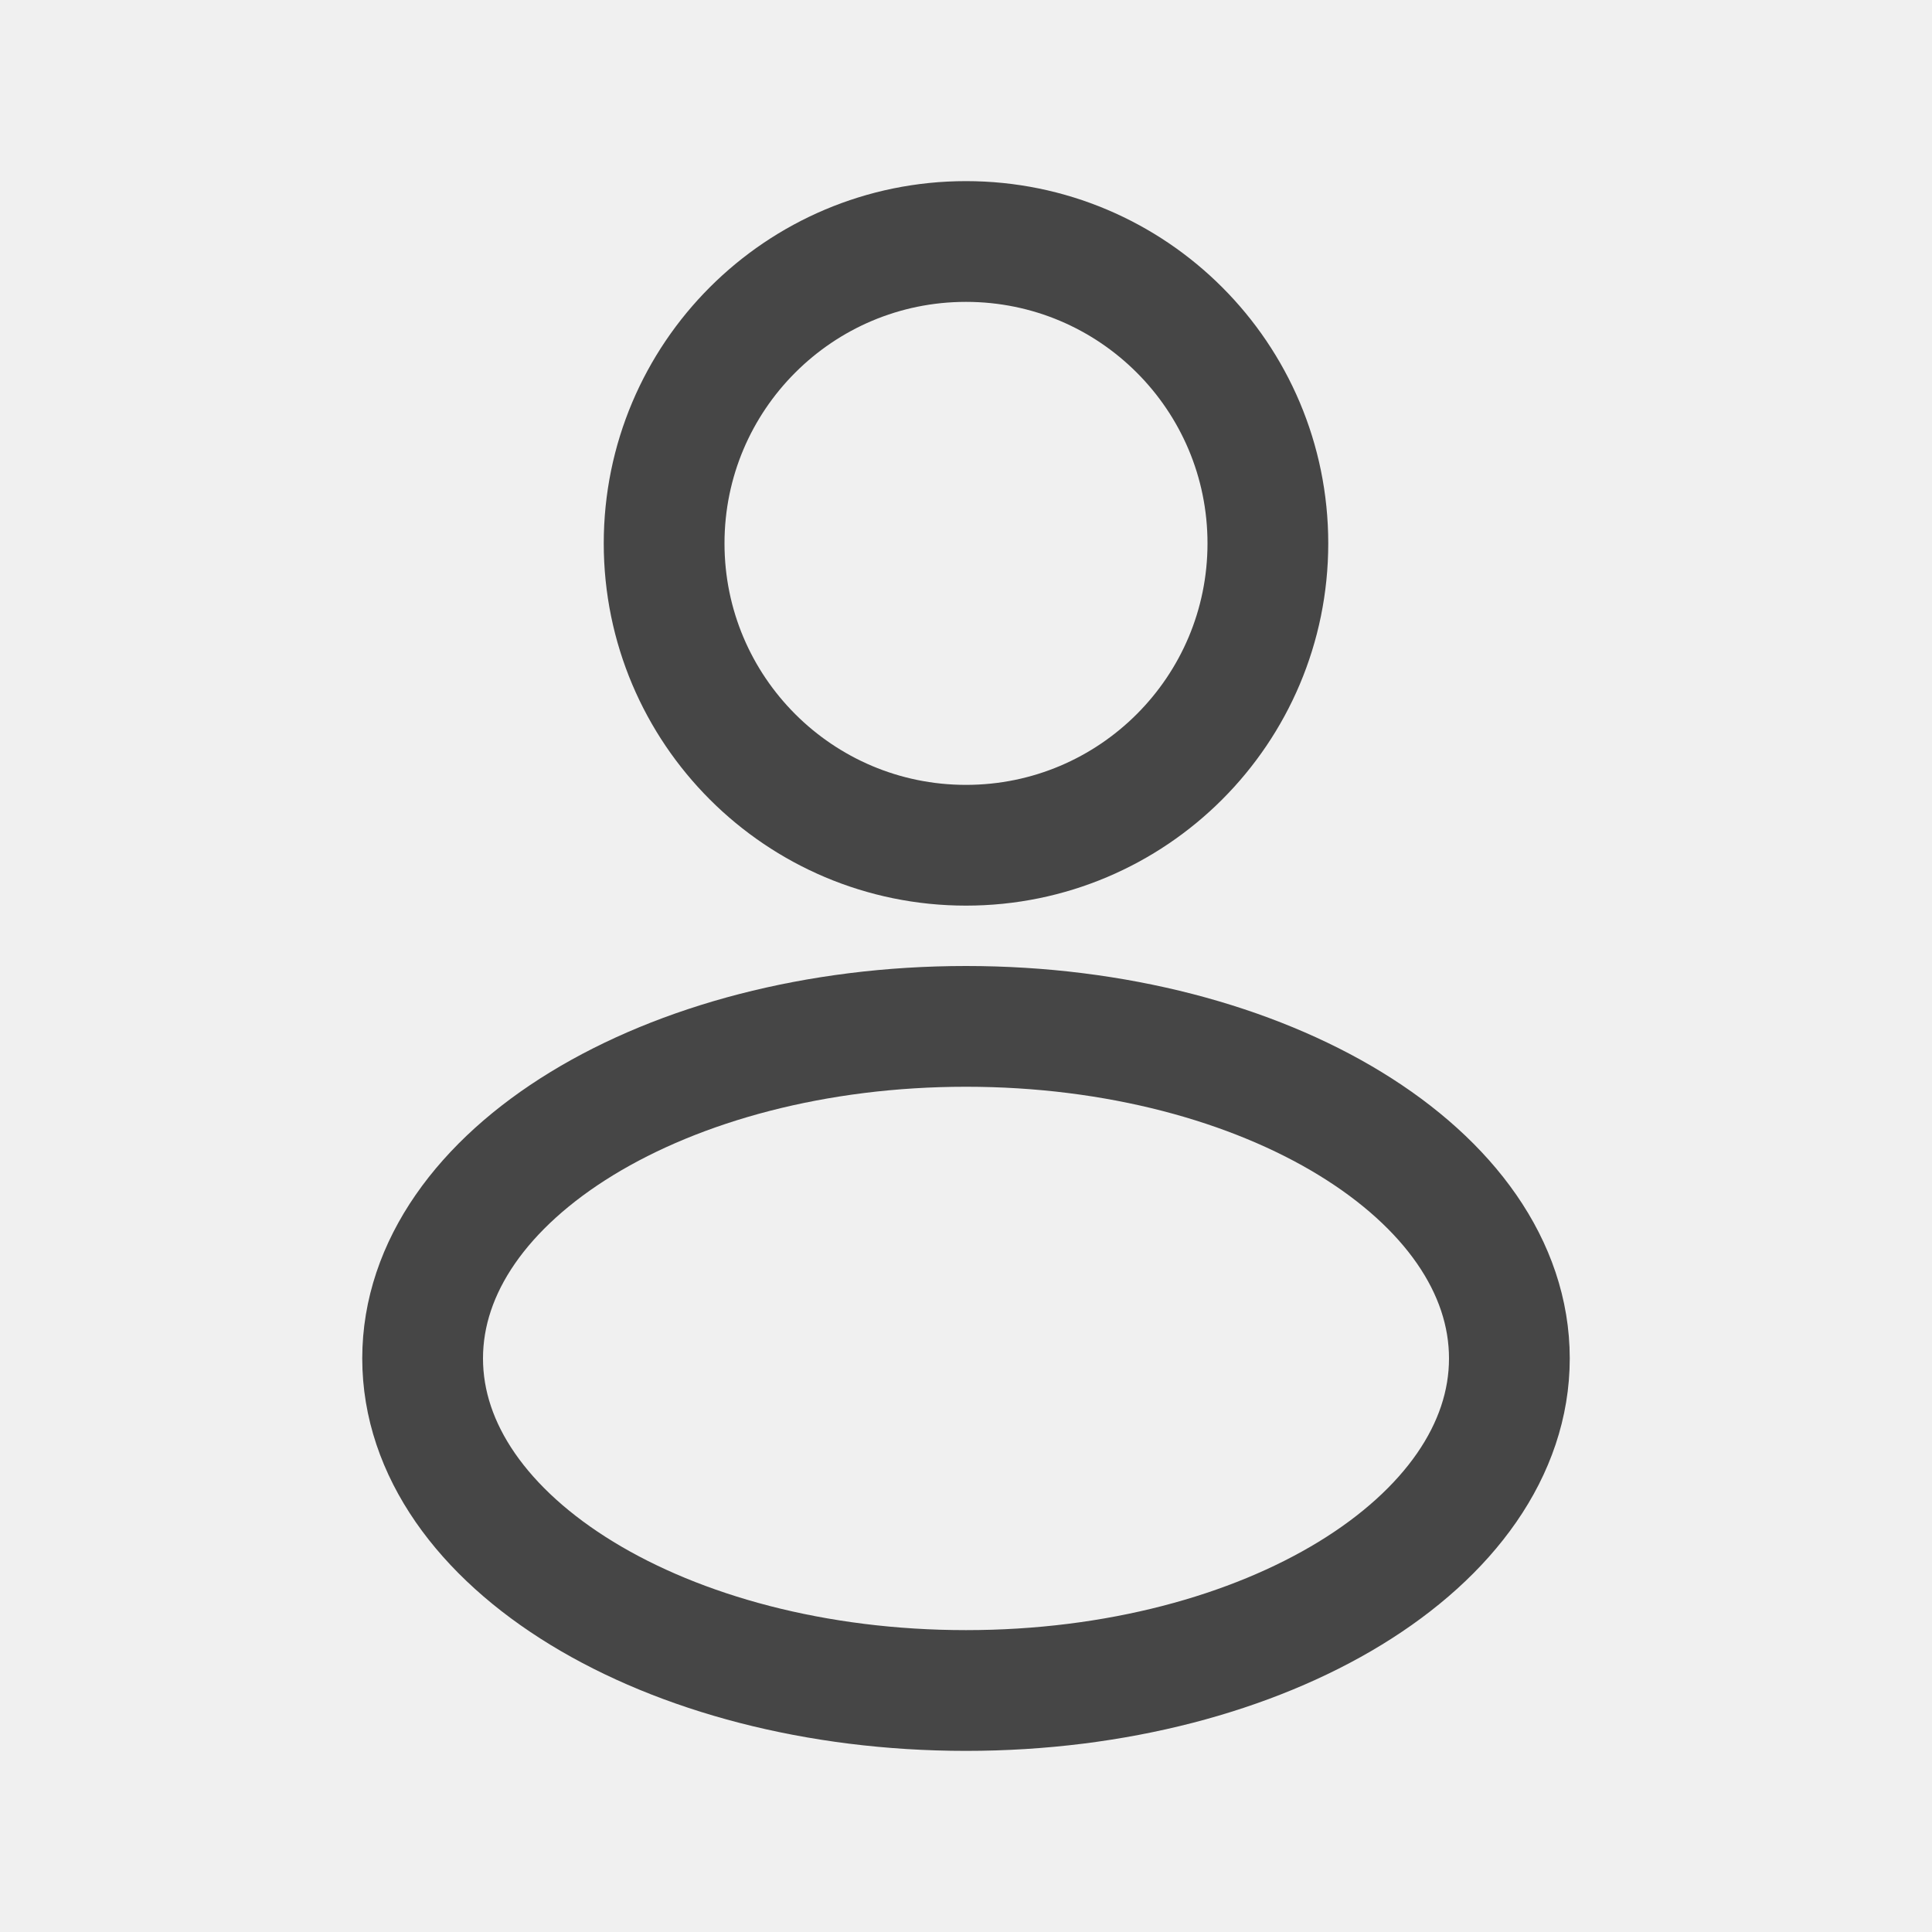
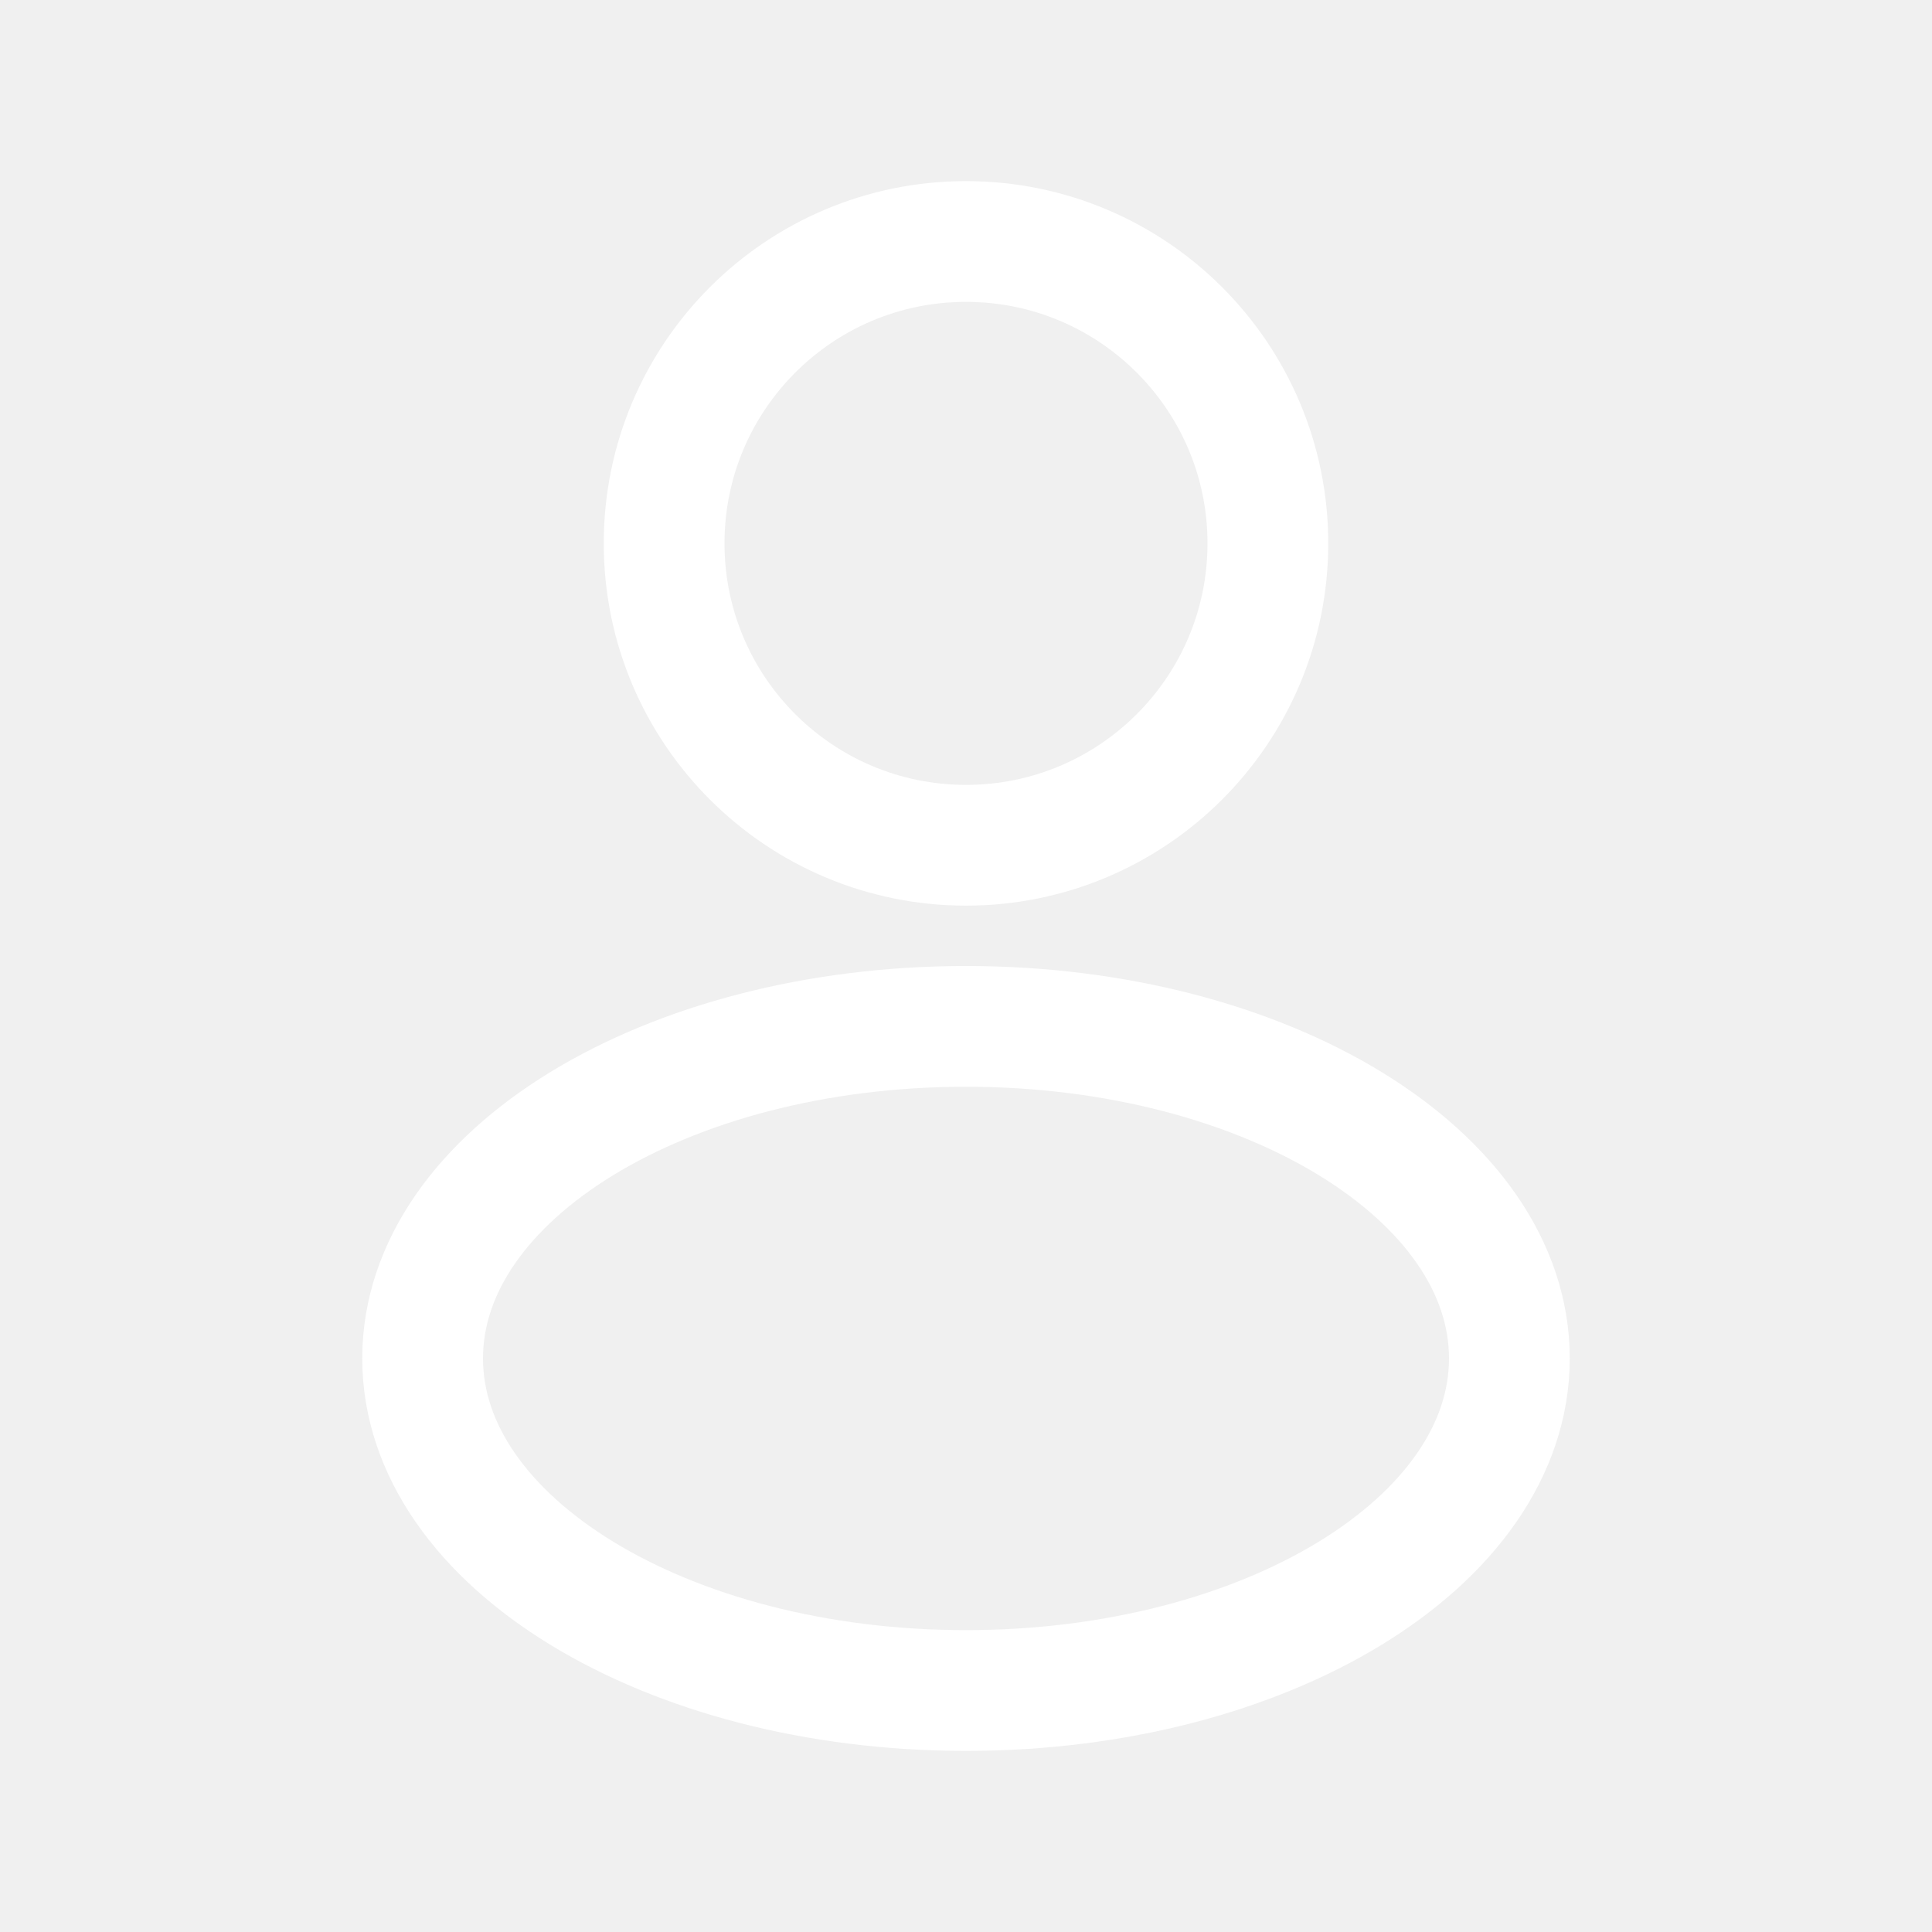
<svg xmlns="http://www.w3.org/2000/svg" width="32" height="32" viewBox="0 0 32 32" fill="none">
-   <circle cx="16" cy="9" r="5" stroke="#464646" stroke-width="2" stroke-linecap="round" stroke-linejoin="round" />
-   <ellipse cx="16" cy="22.5" rx="9" ry="5.5" stroke="#464646" stroke-width="2" stroke-linecap="round" stroke-linejoin="round" />
+   <circle cx="16" cy="9" r="5" stroke="#FFFFFF" stroke-width="2" stroke-linecap="round" stroke-linejoin="round" />
+   <ellipse cx="16" cy="22.5" rx="9" ry="5.5" stroke="#FFFFFF" stroke-width="2" stroke-linecap="round" stroke-linejoin="round" />
</svg>
